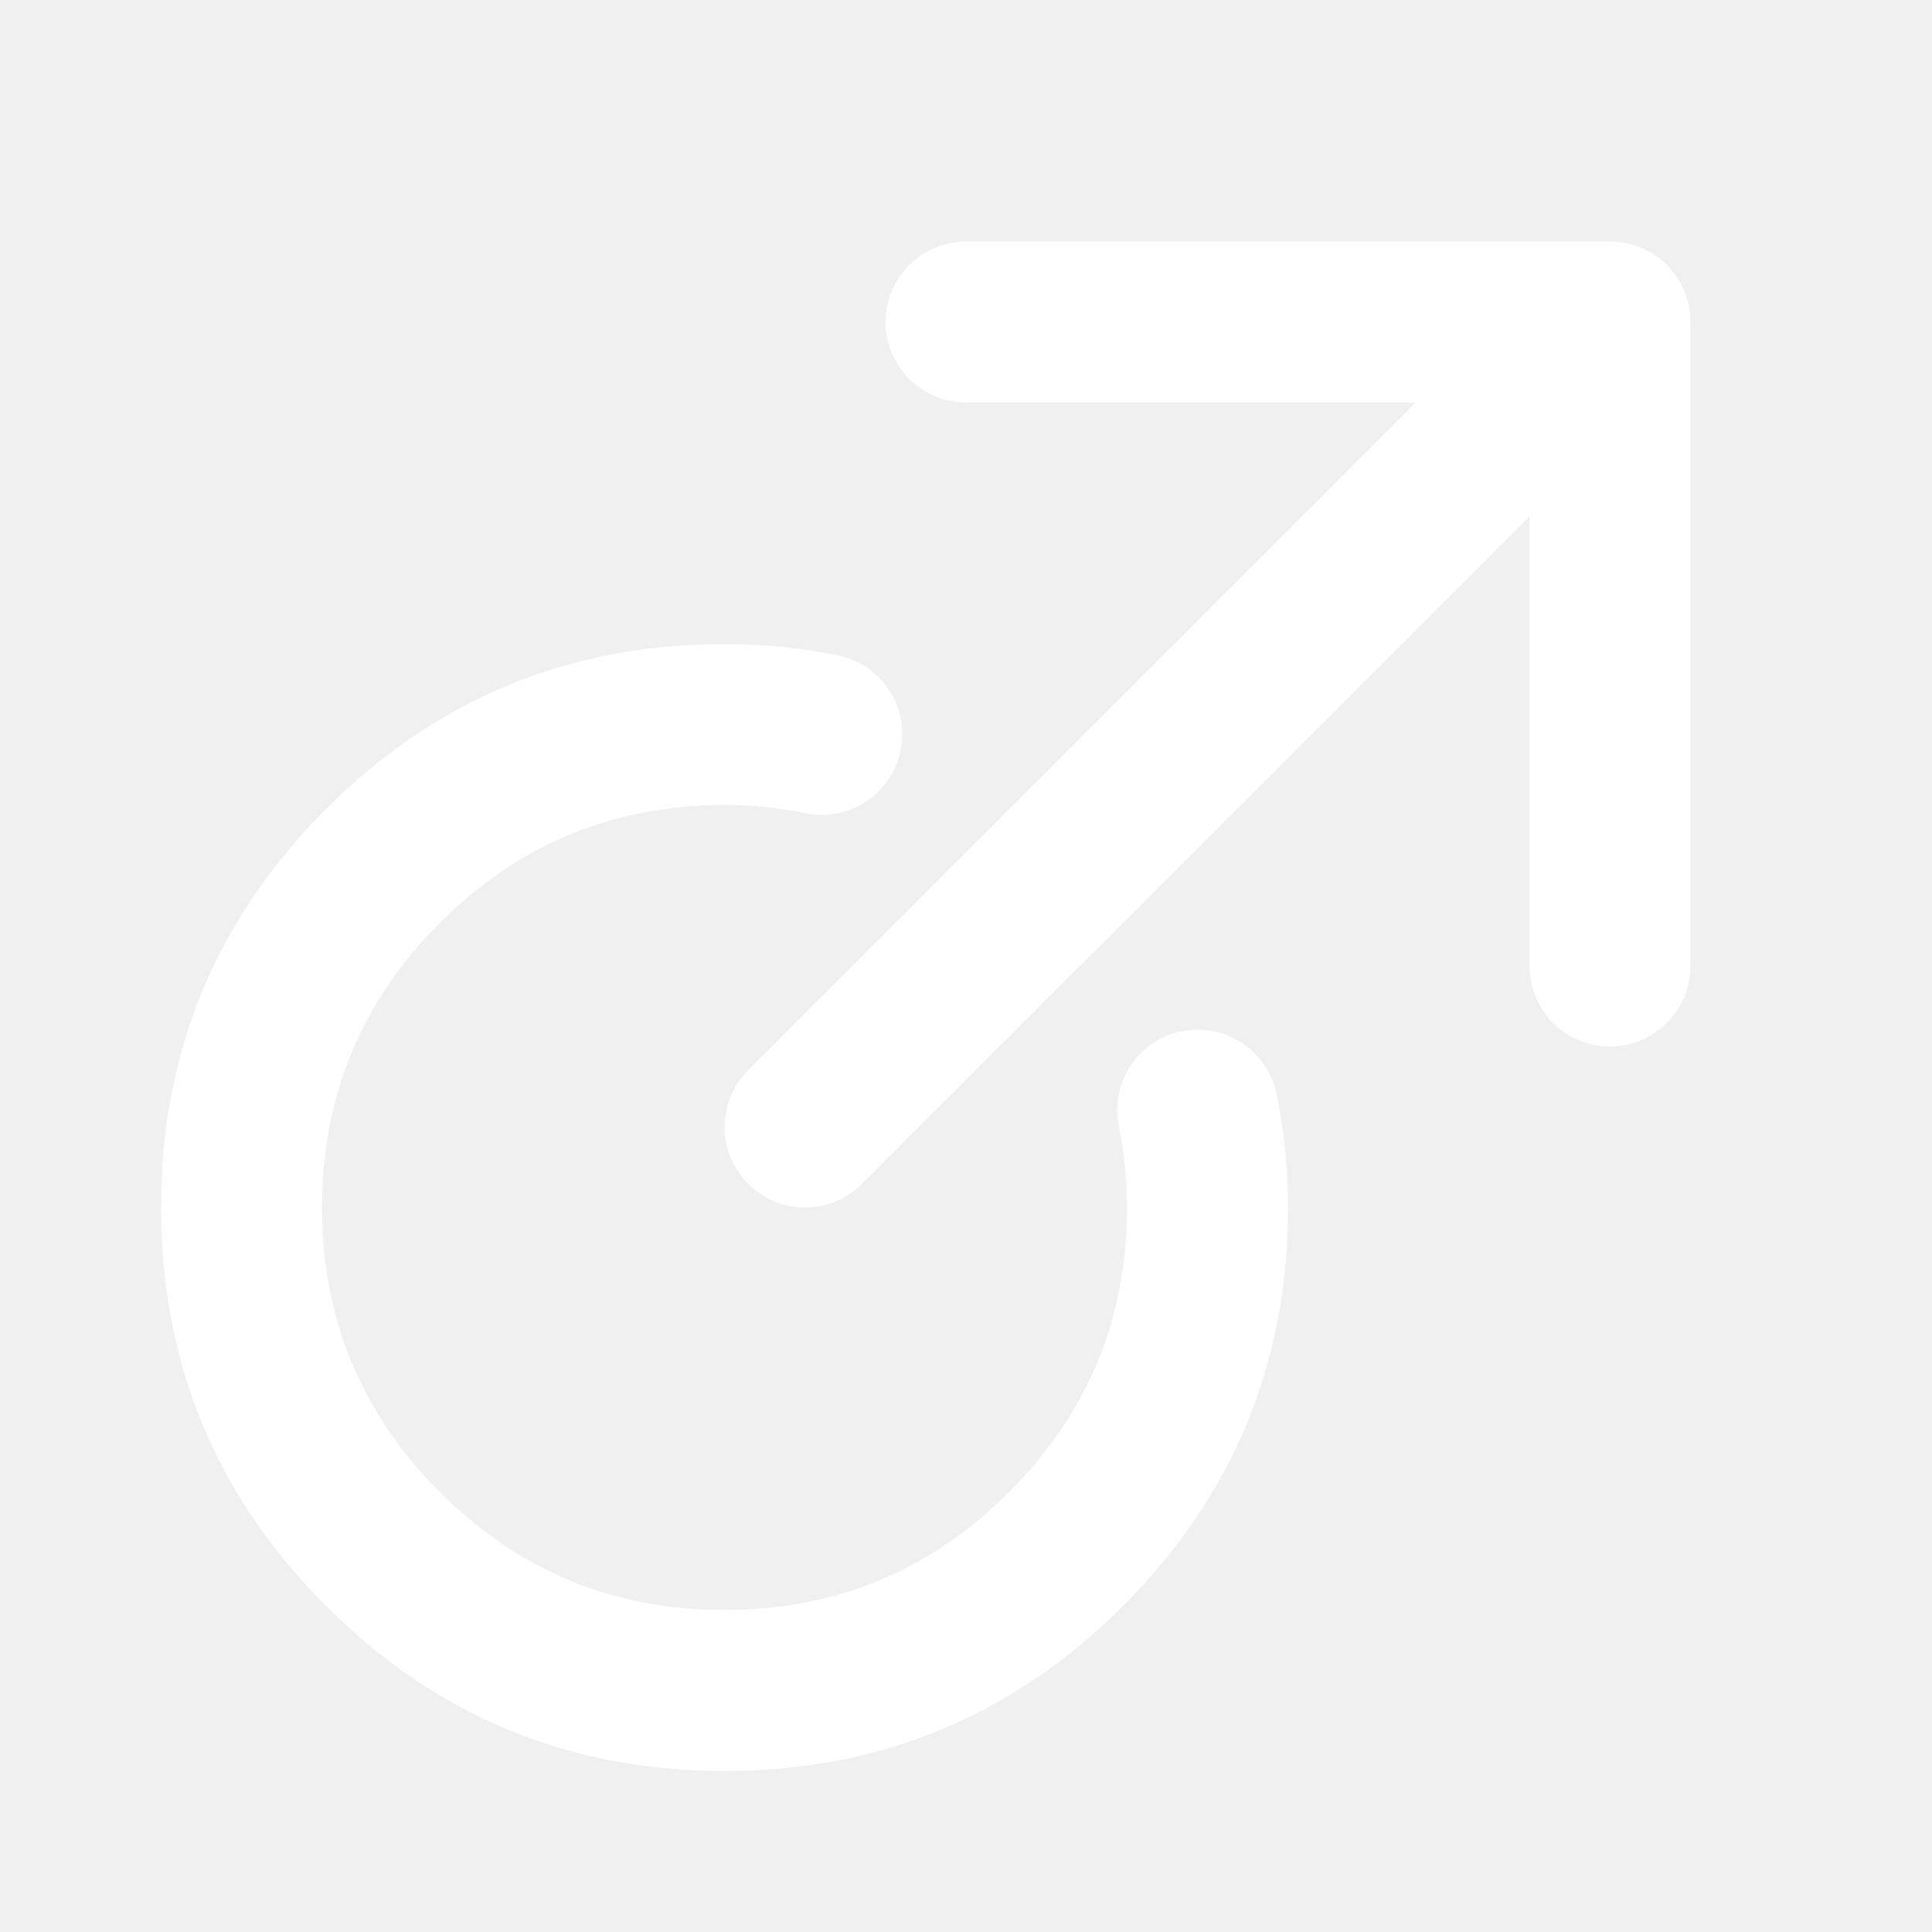
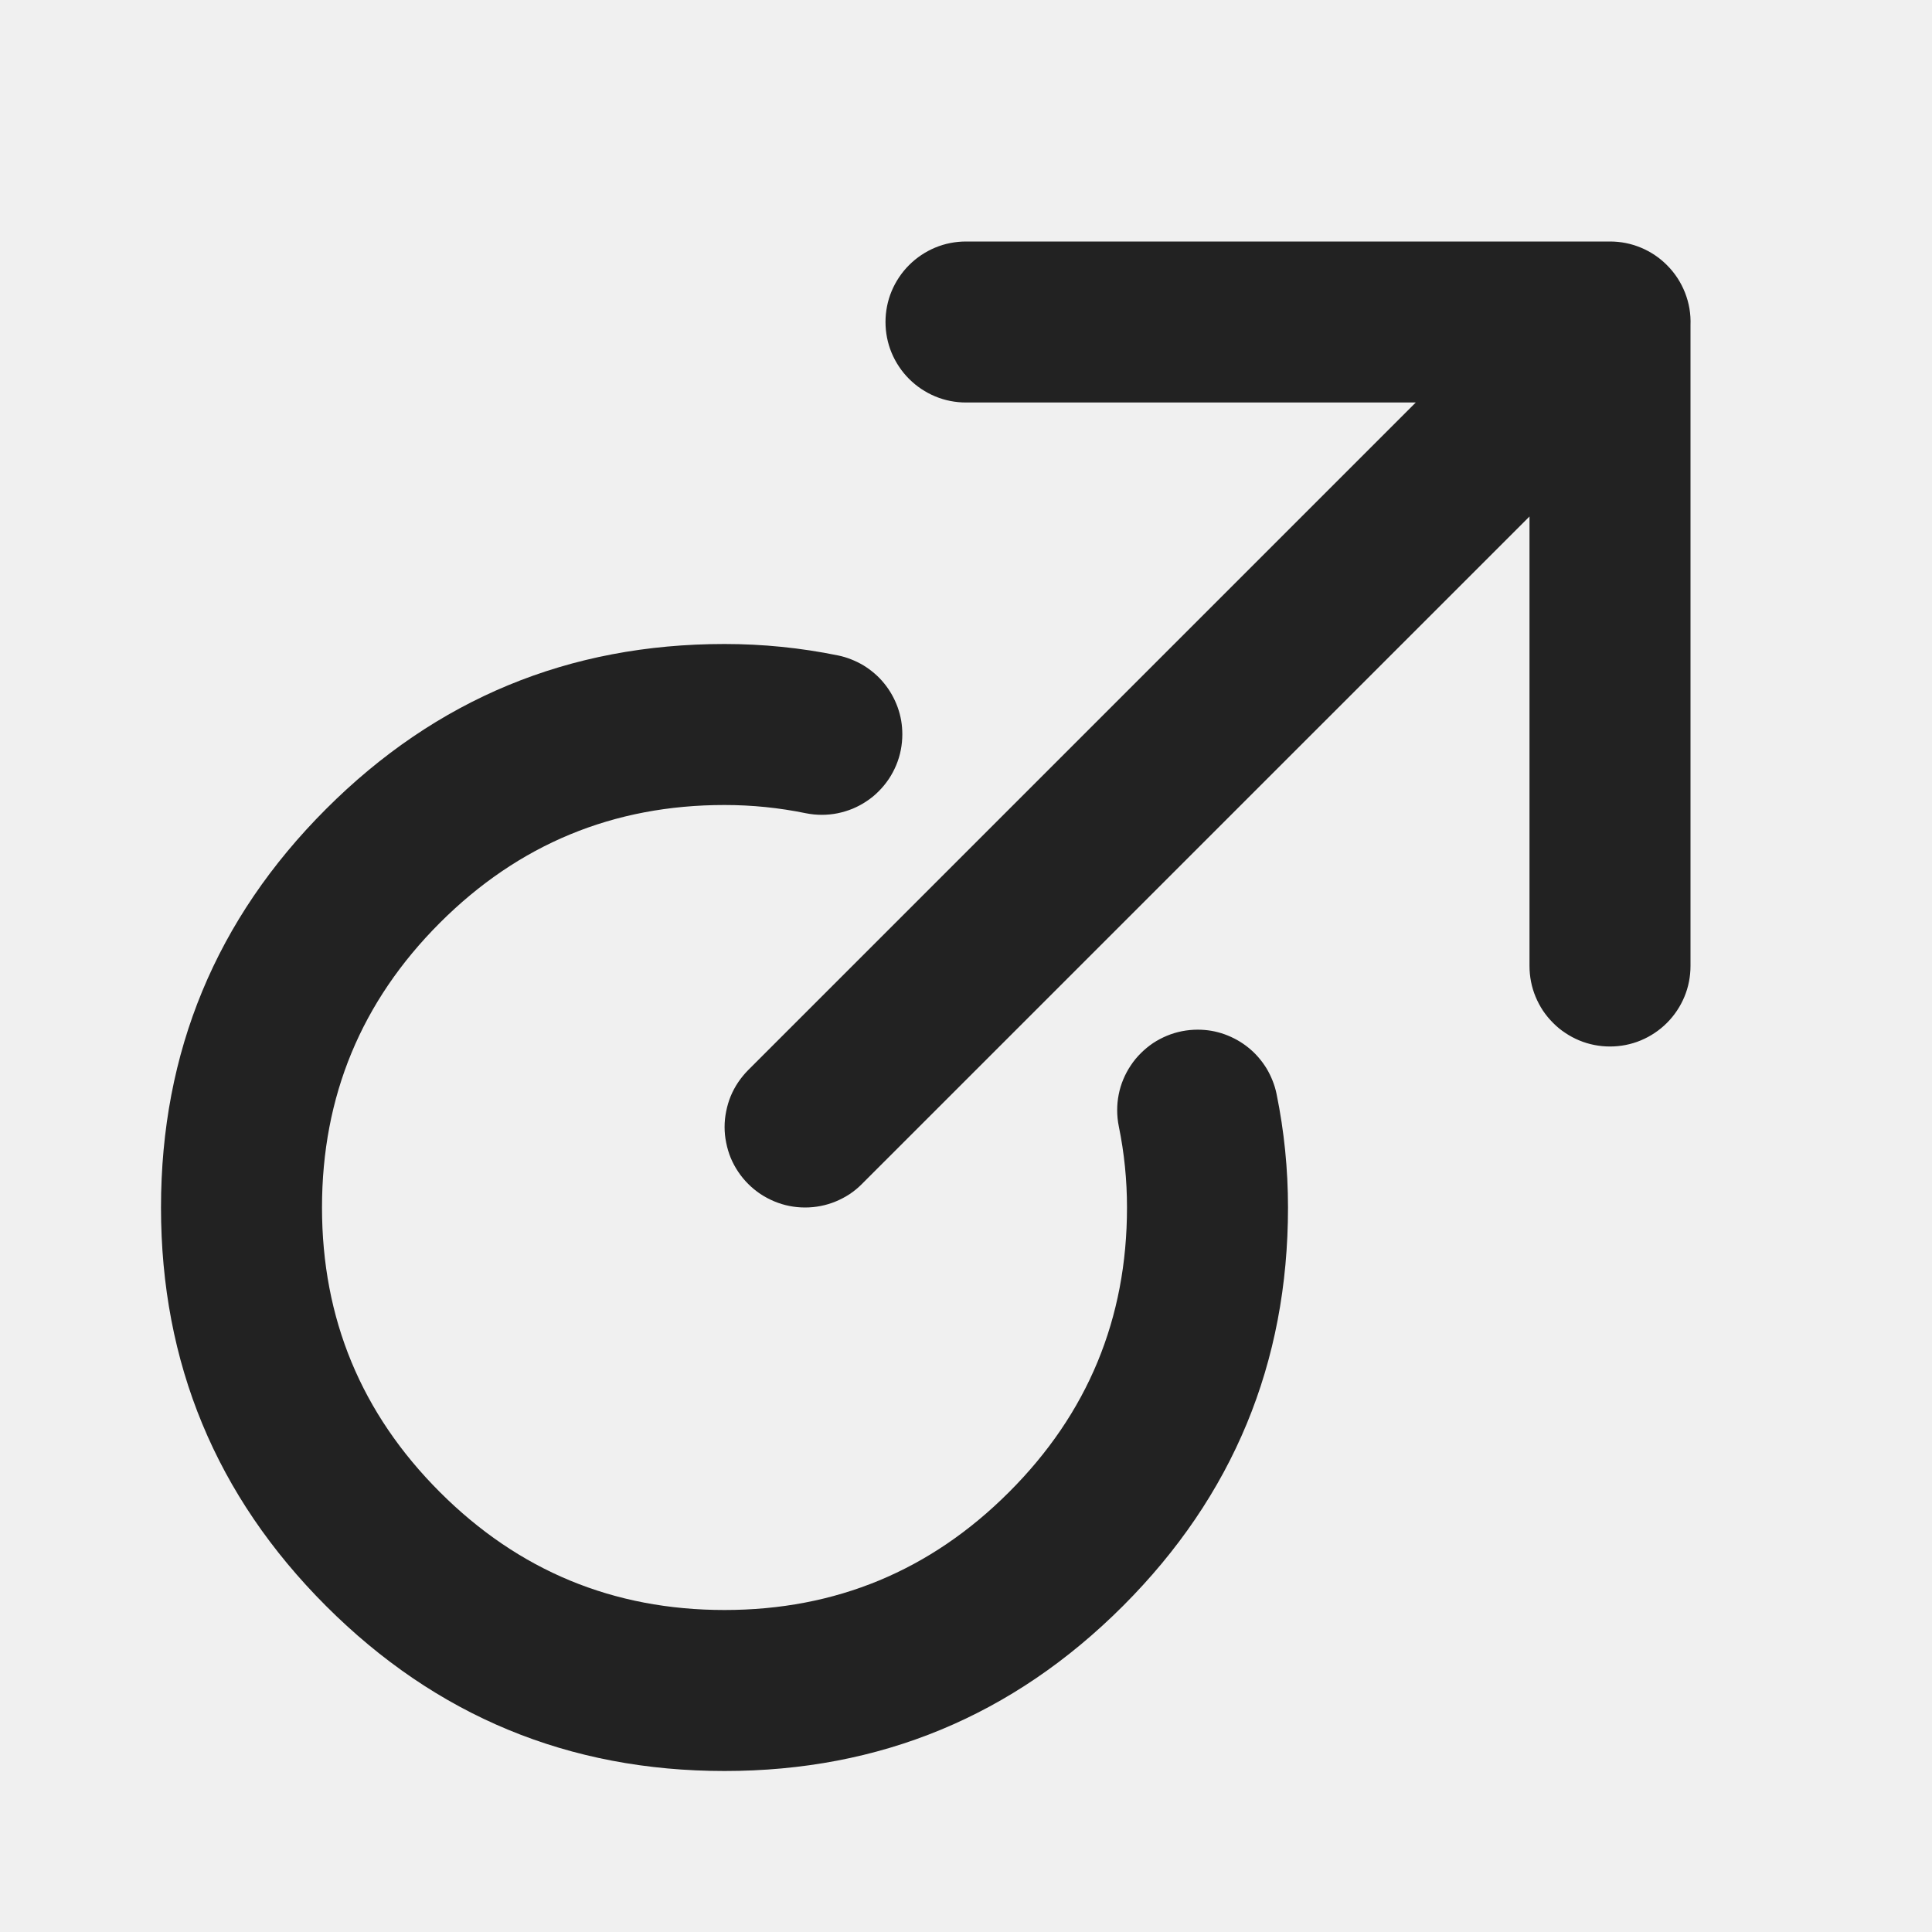
<svg xmlns="http://www.w3.org/2000/svg" fill="none" version="1.1" width="24" height="24" viewBox="0 0 24 24">
  <g>
    <g>
-       <path d="M12,3L20,3Q20.199,3,20.383,3.076Q20.566,3.152,20.707,3.293L20.707,3.293L20.708,3.294Q20.855,3.441,20.932,3.636Q21.008,3.83,21,4.039L21,12Q21,12.098,20.981,12.195Q20.962,12.292,20.924,12.383Q20.886,12.474,20.831,12.556Q20.777,12.637,20.707,12.707Q20.637,12.777,20.556,12.831Q20.474,12.886,20.383,12.924Q20.292,12.962,20.195,12.981Q20.098,13,20,13Q19.901,13,19.805,12.981Q19.708,12.962,19.617,12.924Q19.526,12.886,19.444,12.831Q19.362,12.777,19.293,12.707Q19.223,12.637,19.168,12.556Q19.114,12.474,19.076,12.383Q19.038,12.292,19.019,12.195Q19,12.098,19,12L19,6.416L10.708,14.707Q10.639,14.777,10.557,14.832Q10.475,14.886,10.384,14.924Q10.293,14.962,10.196,14.981Q10.1,15,10.001,15Q9.903,15,9.806,14.981Q9.71,14.962,9.619,14.924Q9.528,14.886,9.446,14.832Q9.364,14.777,9.294,14.707Q9.225,14.638,9.17,14.556Q9.115,14.474,9.077,14.383Q9.04,14.292,9.021,14.195Q9.001,14.099,9.001,14Q9.001,13.902,9.021,13.805Q9.04,13.708,9.077,13.617Q9.115,13.526,9.17,13.444Q9.225,13.363,9.294,13.293L17.587,5L12,5Q11.902,5,11.805,4.981Q11.708,4.962,11.617,4.924Q11.526,4.886,11.444,4.831Q11.363,4.777,11.293,4.707Q11.223,4.637,11.169,4.556Q11.114,4.474,11.076,4.383Q11.038,4.292,11.019,4.195Q11,4.098,11,4Q11,3.902,11.019,3.805Q11.038,3.708,11.076,3.617Q11.114,3.526,11.169,3.444Q11.223,3.363,11.293,3.293Q11.363,3.223,11.444,3.169Q11.526,3.114,11.617,3.076Q11.708,3.038,11.805,3.019Q11.902,3,12,3ZM10.009,10.102Q9.512,10,9,10Q6.929,10,5.464,11.464Q4,12.929,4,15Q4,17.071,5.464,18.535Q6.929,20,9,20Q11.071,20,12.535,18.535Q14,17.071,14,15Q14,14.488,13.898,13.991Q13.878,13.892,13.878,13.791Q13.878,13.692,13.897,13.596Q13.916,13.499,13.954,13.408Q13.992,13.317,14.047,13.235Q14.101,13.153,14.171,13.084Q14.241,13.014,14.322,12.959Q14.404,12.905,14.495,12.867Q14.586,12.829,14.683,12.81Q14.78,12.791,14.878,12.791Q14.964,12.791,15.048,12.805Q15.133,12.82,15.214,12.849Q15.294,12.878,15.369,12.92Q15.444,12.962,15.51,13.016Q15.577,13.07,15.633,13.135Q15.689,13.2,15.734,13.273Q15.778,13.347,15.809,13.426Q15.841,13.506,15.858,13.59Q16,14.285,16,15Q16,17.899,13.95,19.95Q11.899,22,9,22Q6.1,22,4.05,19.95Q2,17.899,2,15Q2,12.101,4.05,10.05Q6.1,8,9,8Q9.715,8,10.41,8.142Q10.494,8.159,10.574,8.191Q10.653,8.222,10.727,8.266Q10.8,8.311,10.865,8.367Q10.93,8.423,10.984,8.49Q11.038,8.556,11.08,8.631Q11.122,8.706,11.151,8.786Q11.18,8.867,11.195,8.952Q11.209,9.036,11.209,9.122Q11.209,9.22,11.19,9.317Q11.171,9.414,11.133,9.505Q11.095,9.596,11.041,9.677Q10.986,9.759,10.916,9.829Q10.847,9.899,10.765,9.953Q10.683,10.008,10.592,10.046Q10.501,10.083,10.404,10.103Q10.308,10.122,10.209,10.122Q10.108,10.122,10.009,10.102Z" fill-rule="evenodd" fill="#ffffff" fill-opacity="1" />
+       <path d="M12,3L20,3Q20.199,3,20.383,3.076Q20.566,3.152,20.707,3.293L20.707,3.293L20.708,3.294Q20.855,3.441,20.932,3.636Q21.008,3.83,21,4.039L21,12Q21,12.098,20.981,12.195Q20.962,12.292,20.924,12.383Q20.886,12.474,20.831,12.556Q20.777,12.637,20.707,12.707Q20.637,12.777,20.556,12.831Q20.474,12.886,20.383,12.924Q20.292,12.962,20.195,12.981Q20.098,13,20,13Q19.901,13,19.805,12.981Q19.708,12.962,19.617,12.924Q19.526,12.886,19.444,12.831Q19.362,12.777,19.293,12.707Q19.223,12.637,19.168,12.556Q19.114,12.474,19.076,12.383Q19.038,12.292,19.019,12.195Q19,12.098,19,12L19,6.416L10.708,14.707Q10.639,14.777,10.557,14.832Q10.475,14.886,10.384,14.924Q10.293,14.962,10.196,14.981Q10.1,15,10.001,15Q9.903,15,9.806,14.981Q9.71,14.962,9.619,14.924Q9.528,14.886,9.446,14.832Q9.364,14.777,9.294,14.707Q9.225,14.638,9.17,14.556Q9.115,14.474,9.077,14.383Q9.04,14.292,9.021,14.195Q9.001,14.099,9.001,14Q9.001,13.902,9.021,13.805Q9.04,13.708,9.077,13.617Q9.115,13.526,9.17,13.444Q9.225,13.363,9.294,13.293L17.587,5L12,5Q11.902,5,11.805,4.981Q11.708,4.962,11.617,4.924Q11.526,4.886,11.444,4.831Q11.363,4.777,11.293,4.707Q11.223,4.637,11.169,4.556Q11.114,4.474,11.076,4.383Q11.038,4.292,11.019,4.195Q11,4.098,11,4Q11,3.902,11.019,3.805Q11.038,3.708,11.076,3.617Q11.114,3.526,11.169,3.444Q11.223,3.363,11.293,3.293Q11.363,3.223,11.444,3.169Q11.526,3.114,11.617,3.076Q11.708,3.038,11.805,3.019Q11.902,3,12,3ZM10.009,10.102Q9.512,10,9,10Q6.929,10,5.464,11.464Q4,12.929,4,15Q4,17.071,5.464,18.535Q6.929,20,9,20Q11.071,20,12.535,18.535Q14,17.071,14,15Q14,14.488,13.898,13.991Q13.878,13.892,13.878,13.791Q13.878,13.692,13.897,13.596Q13.916,13.499,13.954,13.408Q13.992,13.317,14.047,13.235Q14.101,13.153,14.171,13.084Q14.241,13.014,14.322,12.959Q14.404,12.905,14.495,12.867Q14.586,12.829,14.683,12.81Q14.78,12.791,14.878,12.791Q14.964,12.791,15.048,12.805Q15.133,12.82,15.214,12.849Q15.294,12.878,15.369,12.92Q15.444,12.962,15.51,13.016Q15.577,13.07,15.633,13.135Q15.689,13.2,15.734,13.273Q15.778,13.347,15.809,13.426Q15.841,13.506,15.858,13.59Q16,14.285,16,15Q16,17.899,13.95,19.95Q11.899,22,9,22Q6.1,22,4.05,19.95Q2,17.899,2,15Q2,12.101,4.05,10.05Q6.1,8,9,8Q9.715,8,10.41,8.142Q10.494,8.159,10.574,8.191Q10.653,8.222,10.727,8.266Q10.8,8.311,10.865,8.367Q10.93,8.423,10.984,8.49Q11.038,8.556,11.08,8.631Q11.122,8.706,11.151,8.786Q11.18,8.867,11.195,8.952Q11.209,9.036,11.209,9.122Q11.209,9.22,11.19,9.317Q11.171,9.414,11.133,9.505Q11.095,9.596,11.041,9.677Q10.986,9.759,10.916,9.829Q10.847,9.899,10.765,9.953Q10.683,10.008,10.592,10.046Q10.501,10.083,10.404,10.103Q10.308,10.122,10.209,10.122Q10.108,10.122,10.009,10.102Z" fill-rule="evenodd" fill="#222222" fill-opacity="1" />
    </g>
  </g>
</svg>
